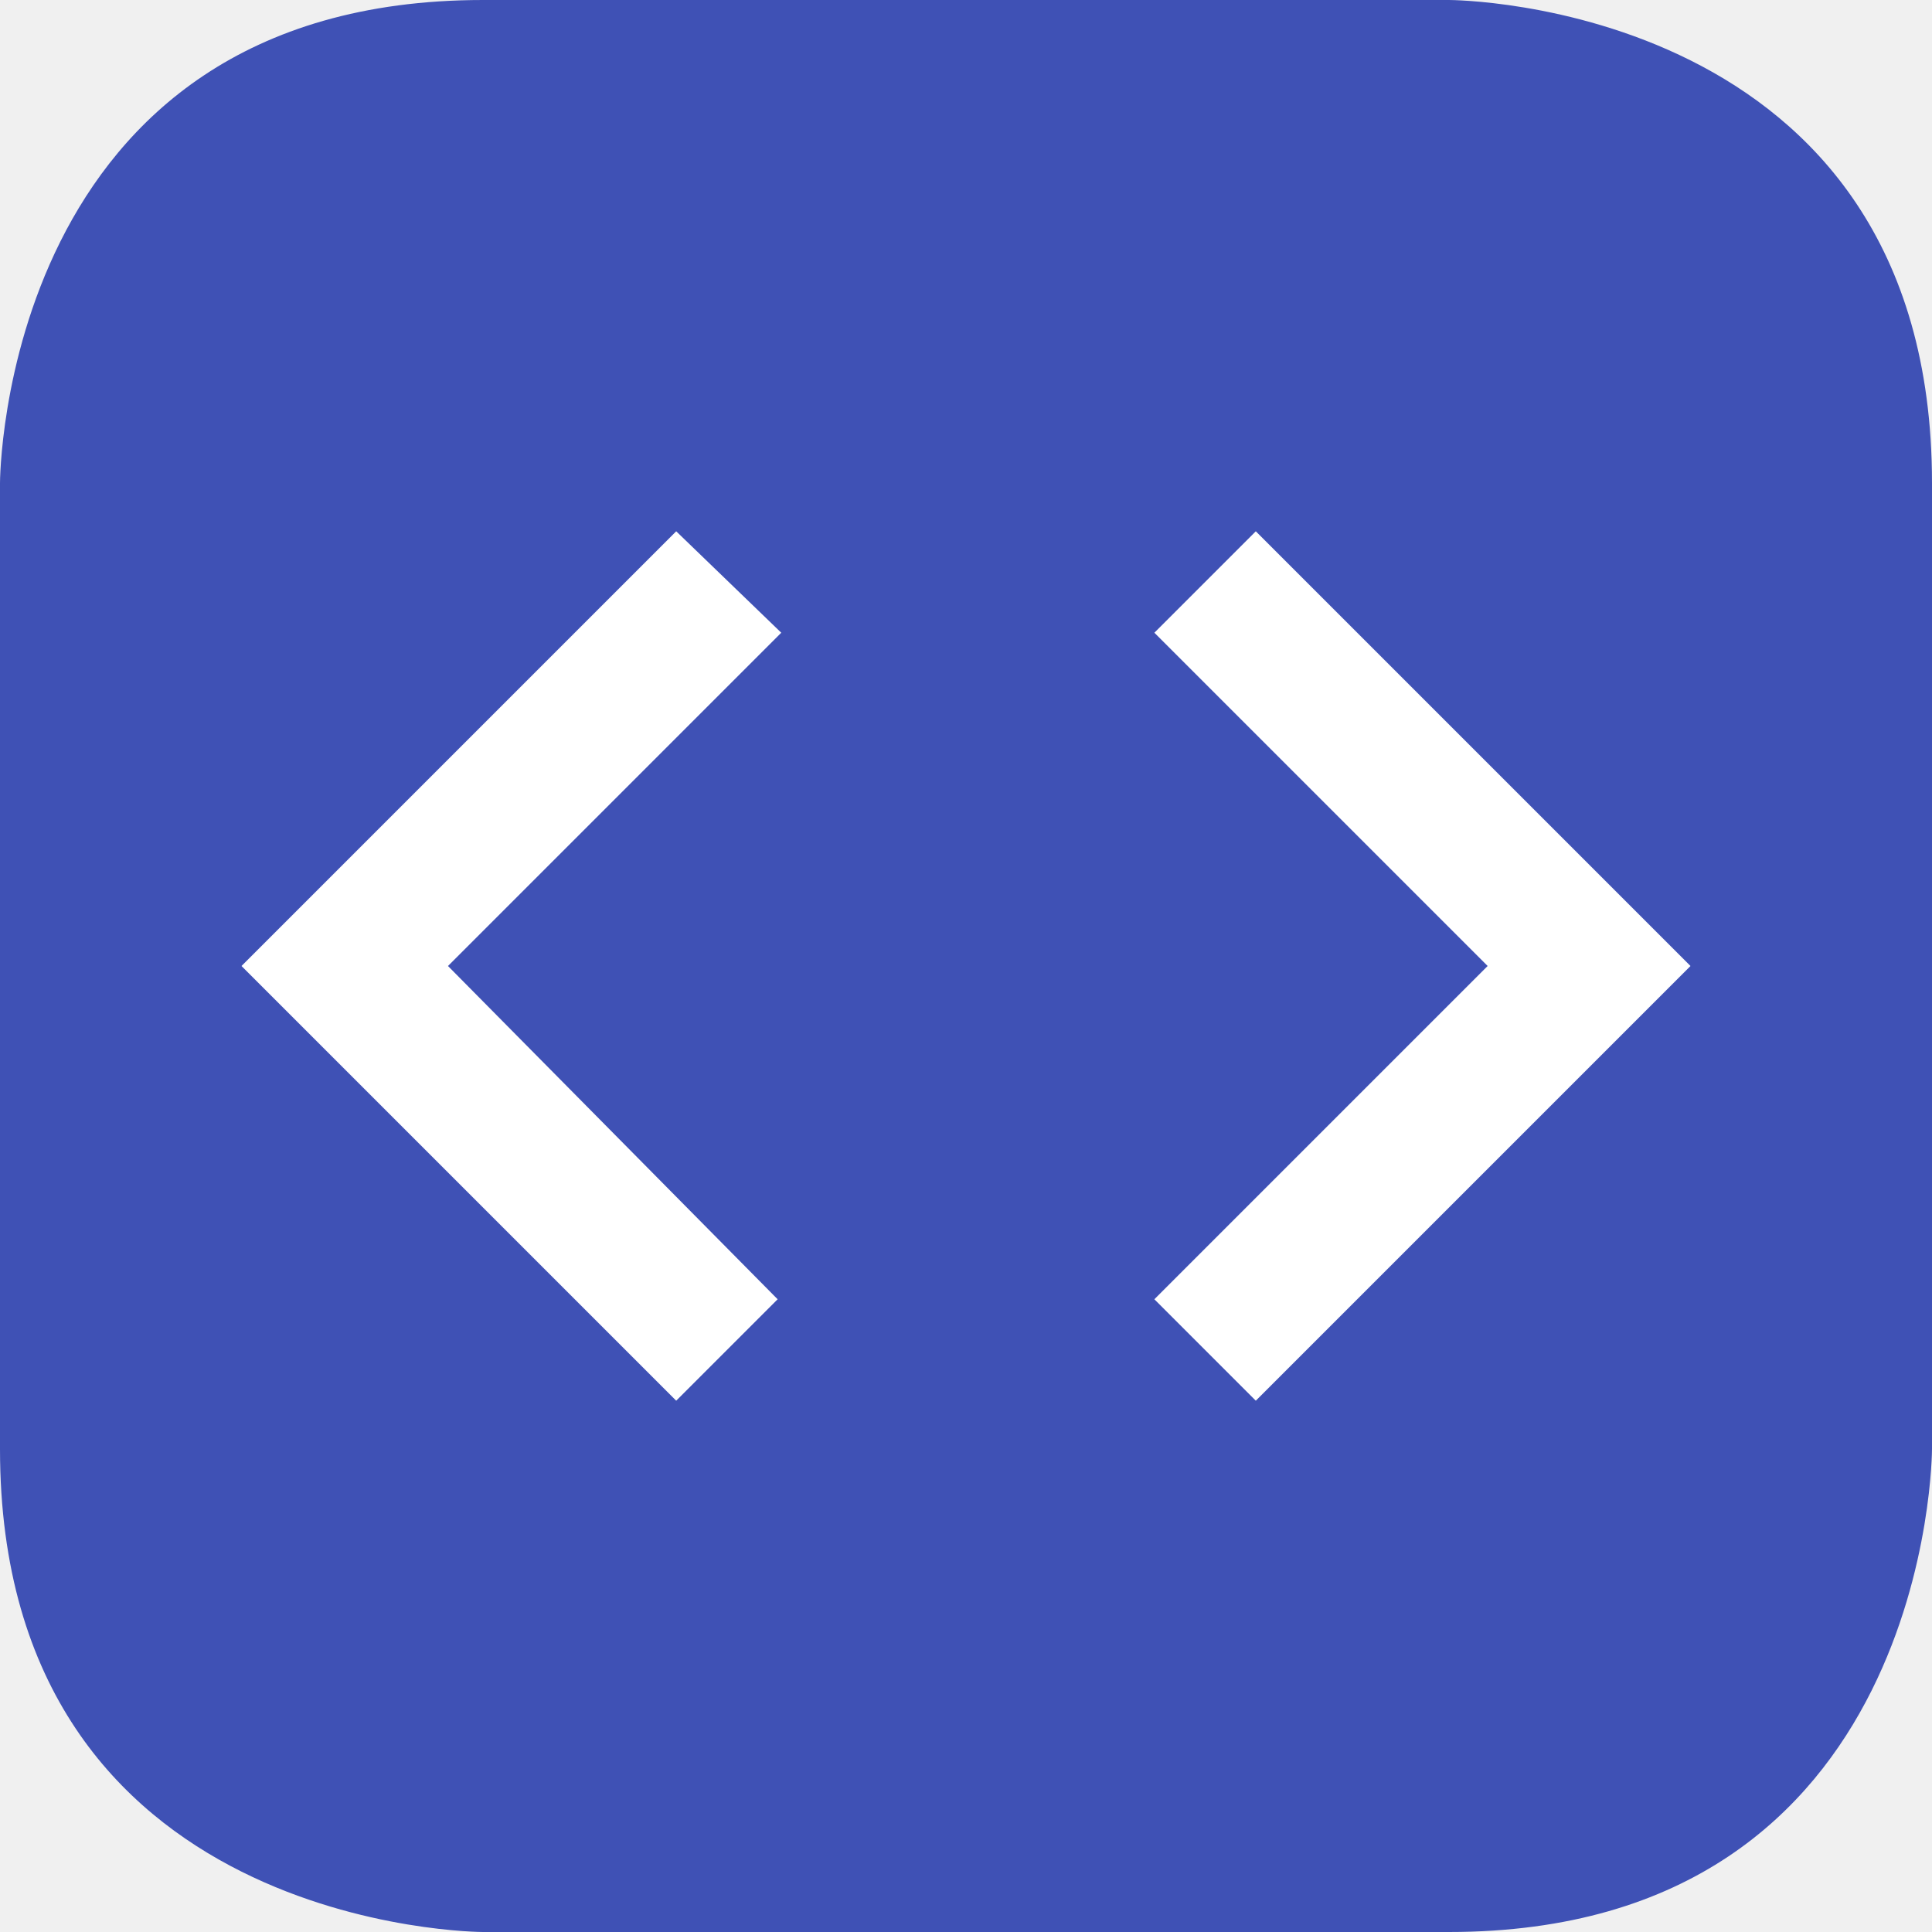
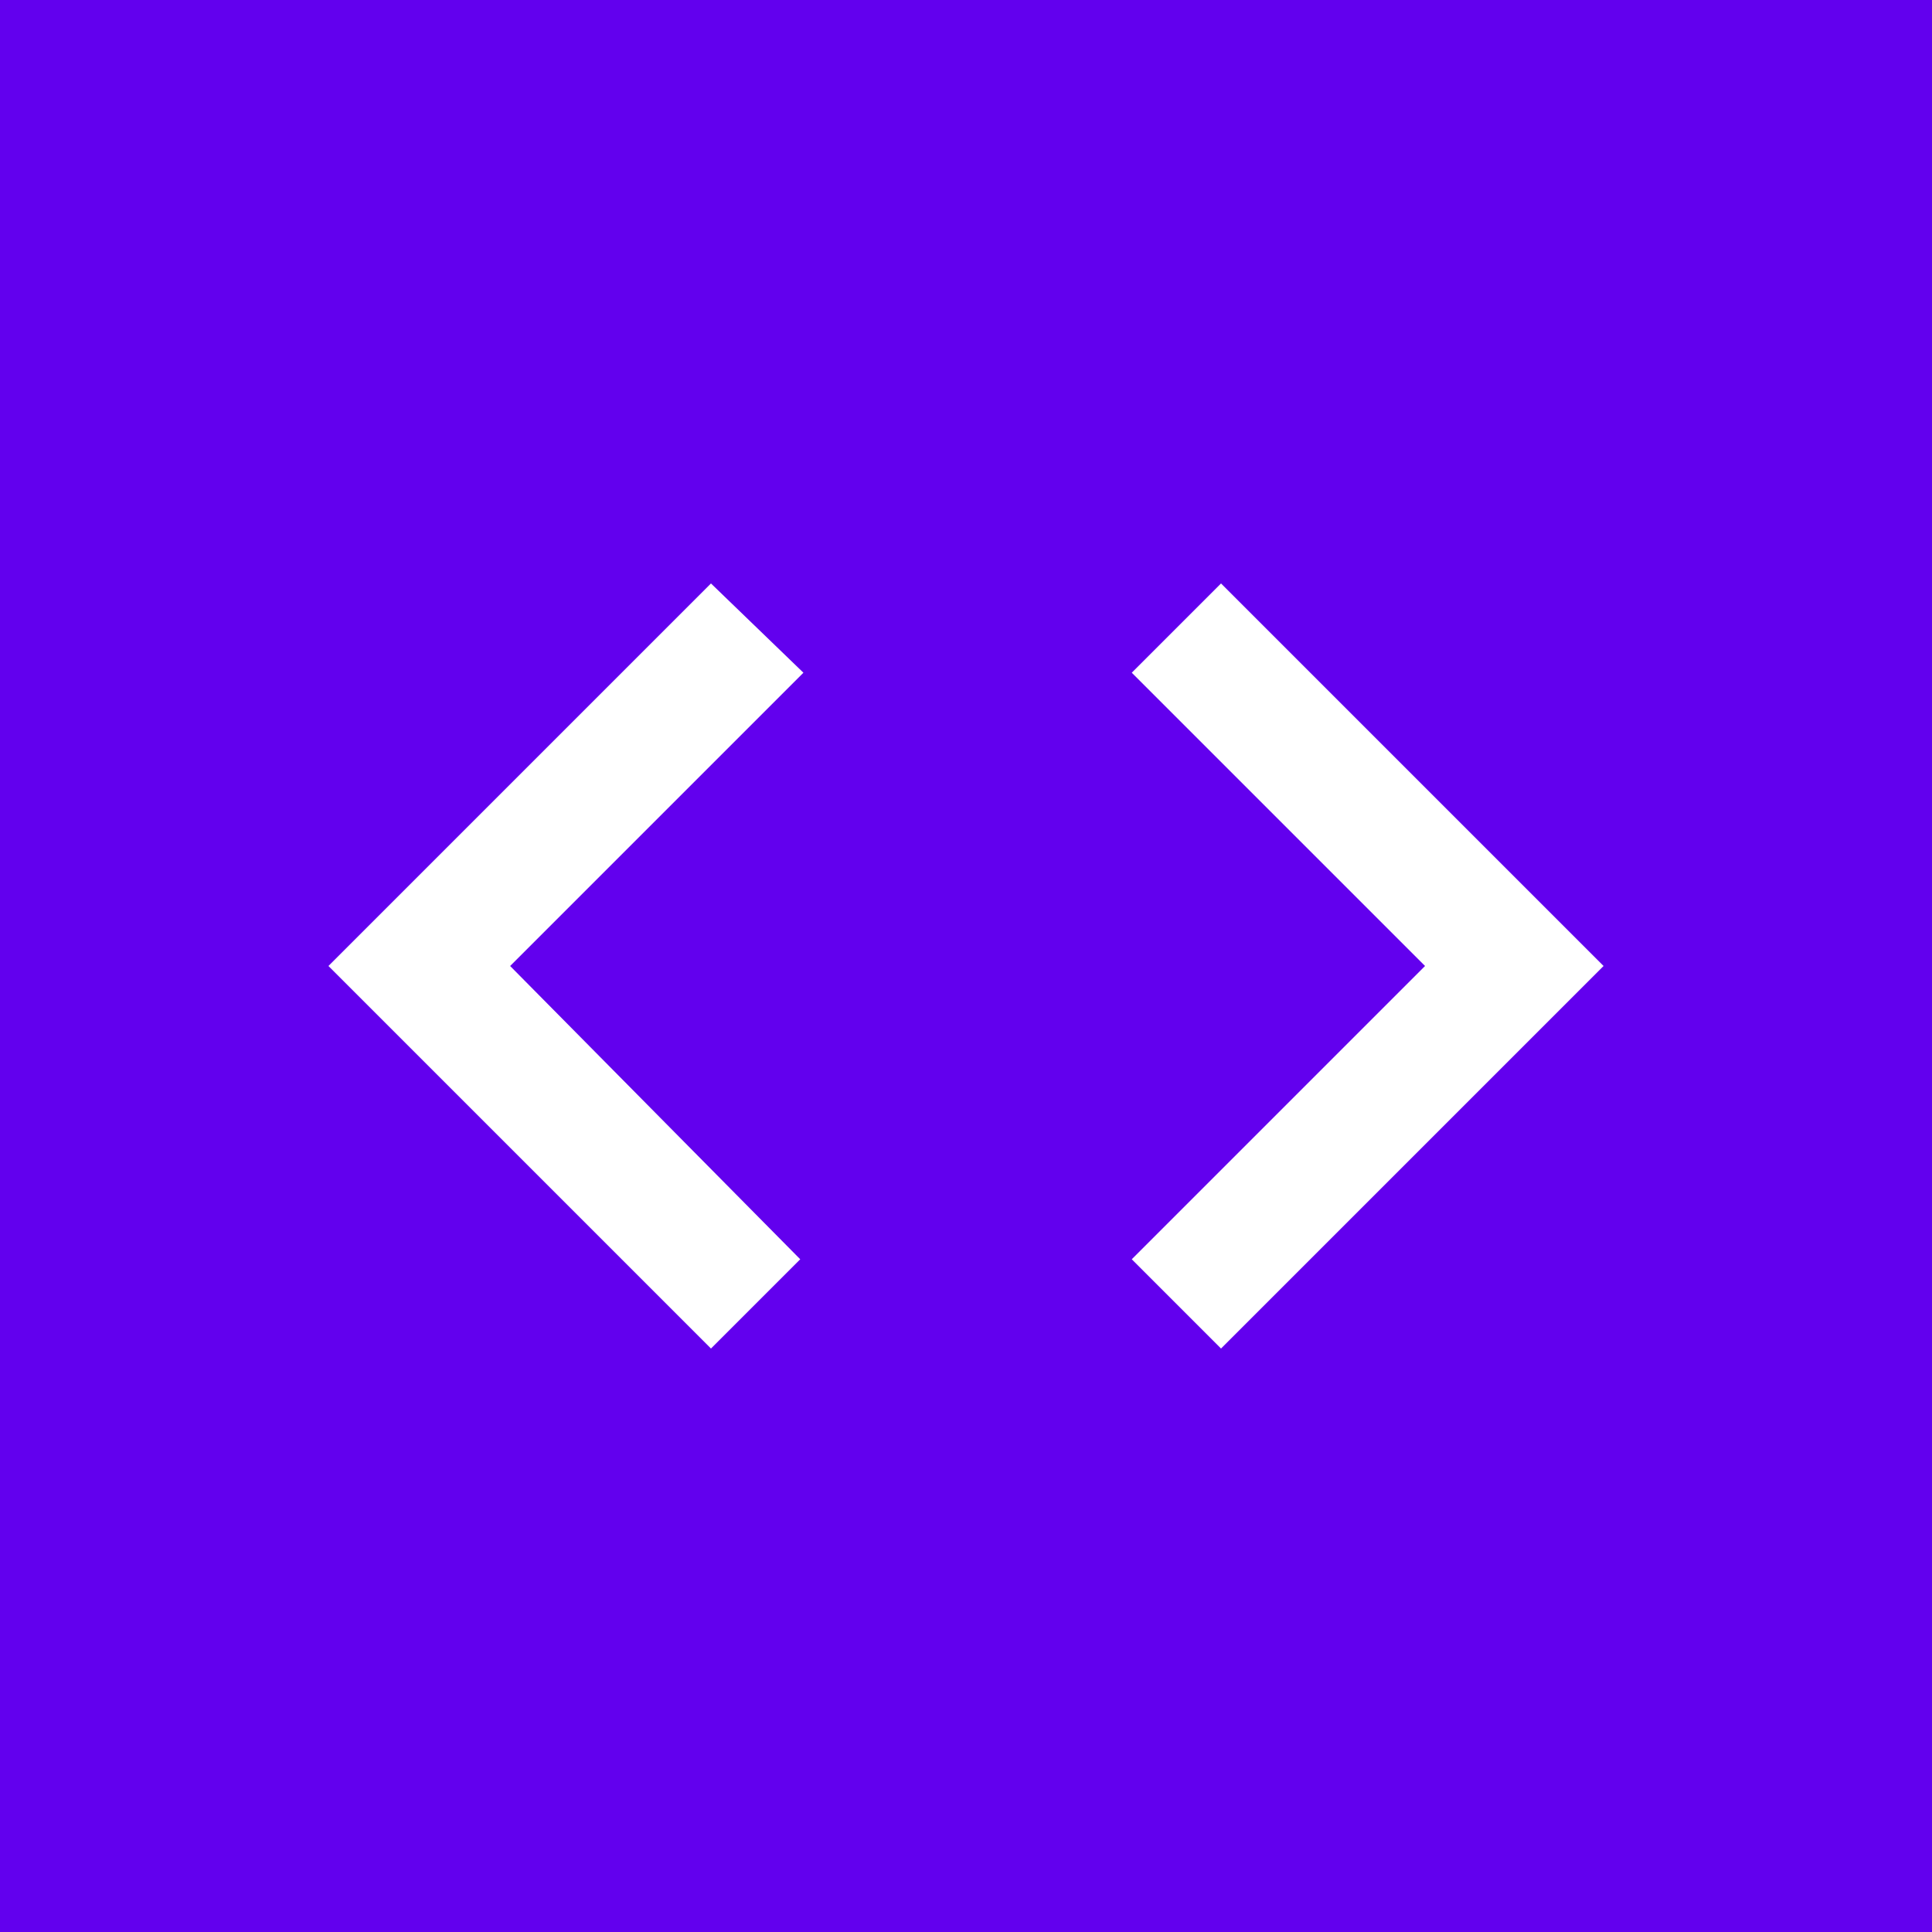
- <svg xmlns="http://www.w3.org/2000/svg" viewBox="0 0 160 160">
-   <path fill="#3f51b5" d="M0 40S0 0 40 0h80s40 0 40 40v80s0 40-40 40H40s-40 0-40-40V40z" />
-   <path fill="#fff" d="M64.4 107.6L37.1 80l27.6-27.6L56 44 20 80l36 36zm31.2 0L123.2 80 95.6 52.4 104 44l36 36-36 36z" />
+ <svg xmlns="http://www.w3.org/2000/svg" viewBox="0 0 1000 1000" width="1000px" height="1000px">
+   <path fill="#6200ee" d="M0 0h1000v1000H0z" />
+   <path fill="#fff" d="M414.2 651.8L264.05 500l151.8-151.8L368 302 170 500l198 198zm171.6 0L737.6 500 585.8 348.2 632 302l198 198-198 198z" />
</svg>
